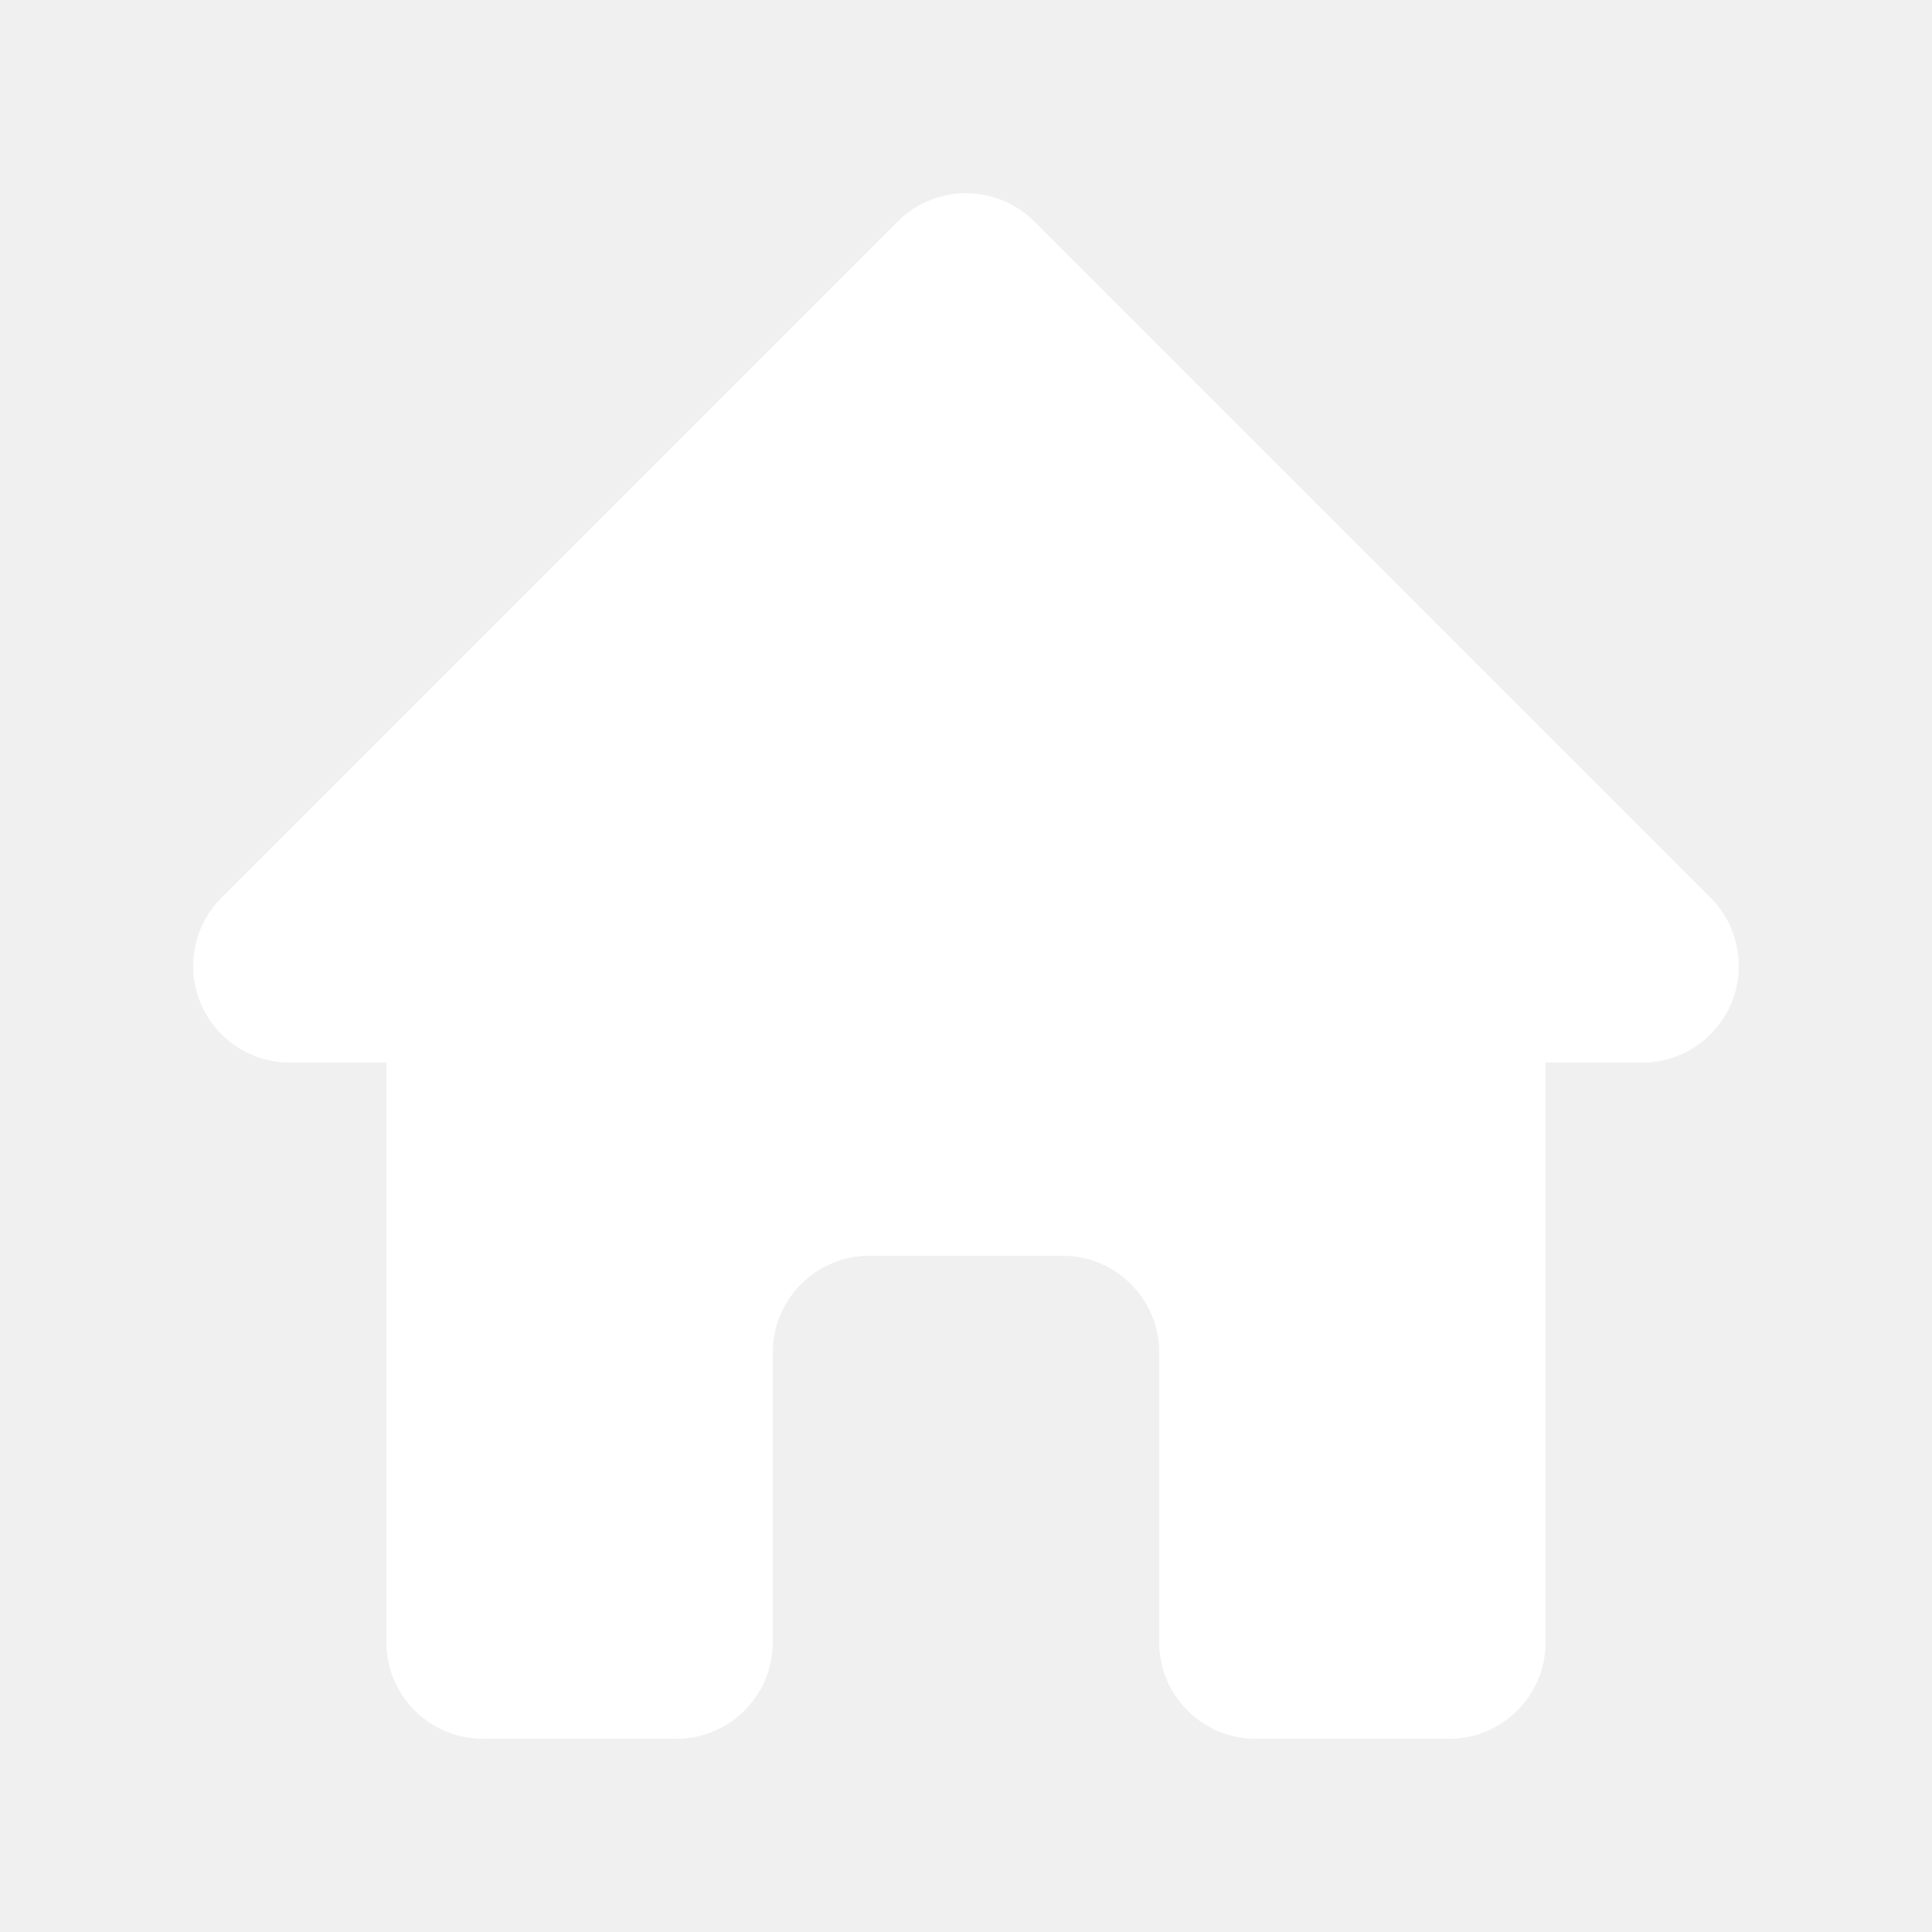
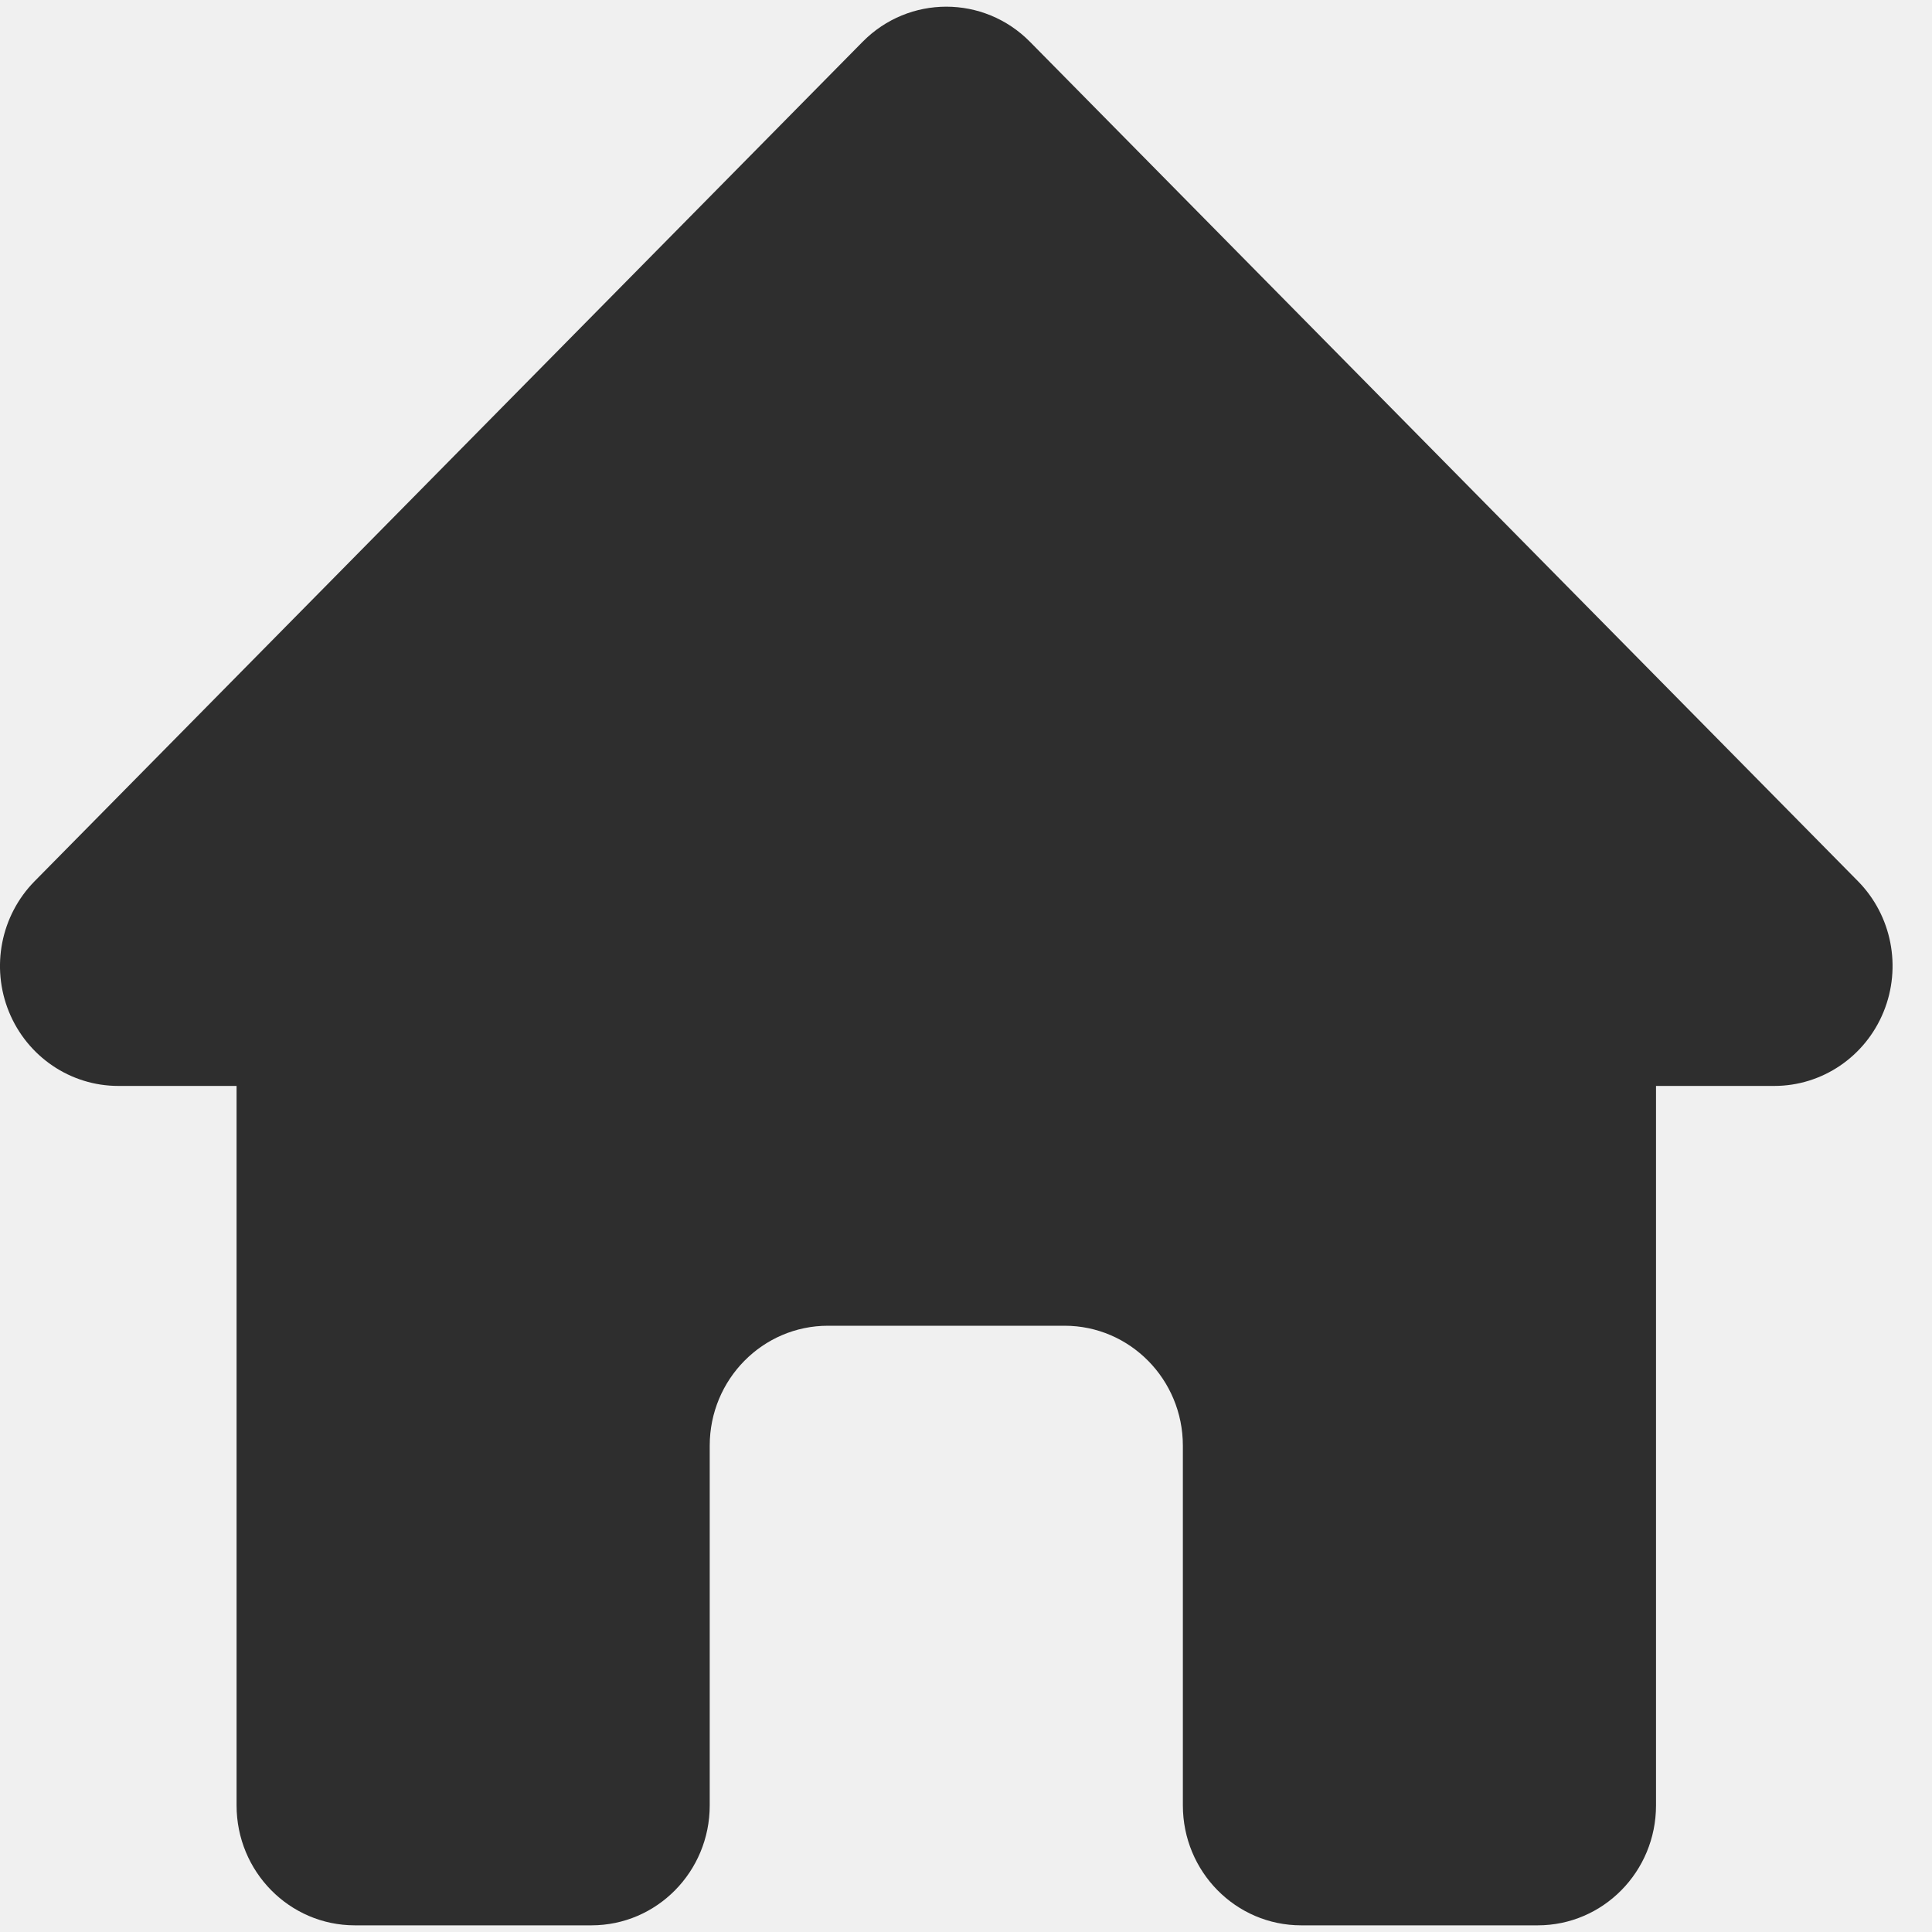
- <svg xmlns="http://www.w3.org/2000/svg" width="48" height="48" viewBox="0 0 48 48" fill="none">
-   <path fill-rule="evenodd" clip-rule="evenodd" d="M22.303 5.503C23.24 4.566 24.76 4.566 25.697 5.503L42.497 22.303C43.183 22.989 43.389 24.022 43.017 24.919C42.646 25.815 41.771 26.4 40.8 26.4H38.4V40.8C38.4 42.126 37.325 43.2 36 43.2H31.2C29.874 43.2 28.8 42.126 28.8 40.8V33.6C28.8 32.275 27.725 31.2 26.4 31.2H21.6C20.274 31.2 19.2 32.275 19.2 33.6V40.8C19.2 42.126 18.125 43.2 16.8 43.2H12C10.674 43.2 9.6 42.126 9.6 40.8V26.4H7.2C6.229 26.4 5.354 25.815 4.983 24.919C4.611 24.022 4.816 22.989 5.503 22.303L22.303 5.503Z" fill="white" />
+ <svg xmlns="http://www.w3.org/2000/svg" width="40" height="40" viewBox="0 0 40 40" fill="none">
+   <path fill-rule="evenodd" clip-rule="evenodd" d="M17.86 0.865C18.817 -0.104 20.367 -0.104 21.324 0.865L38.467 18.244C39.167 18.954 39.376 20.022 38.997 20.95C38.618 21.878 37.725 22.483 36.735 22.483H34.286V37.379C34.286 38.751 33.189 39.862 31.837 39.862H26.939C25.586 39.862 24.49 38.751 24.49 37.379V29.931C24.49 28.56 23.393 27.448 22.041 27.448H17.143C15.79 27.448 14.694 28.56 14.694 29.931V37.379C14.694 38.751 13.598 39.862 12.245 39.862H7.347C5.994 39.862 4.898 38.751 4.898 37.379V22.483H2.449C1.459 22.483 0.566 21.878 0.186 20.95C-0.193 20.022 0.017 18.954 0.717 18.244L17.86 0.865Z" fill="#2E2E2E" />
</svg>
